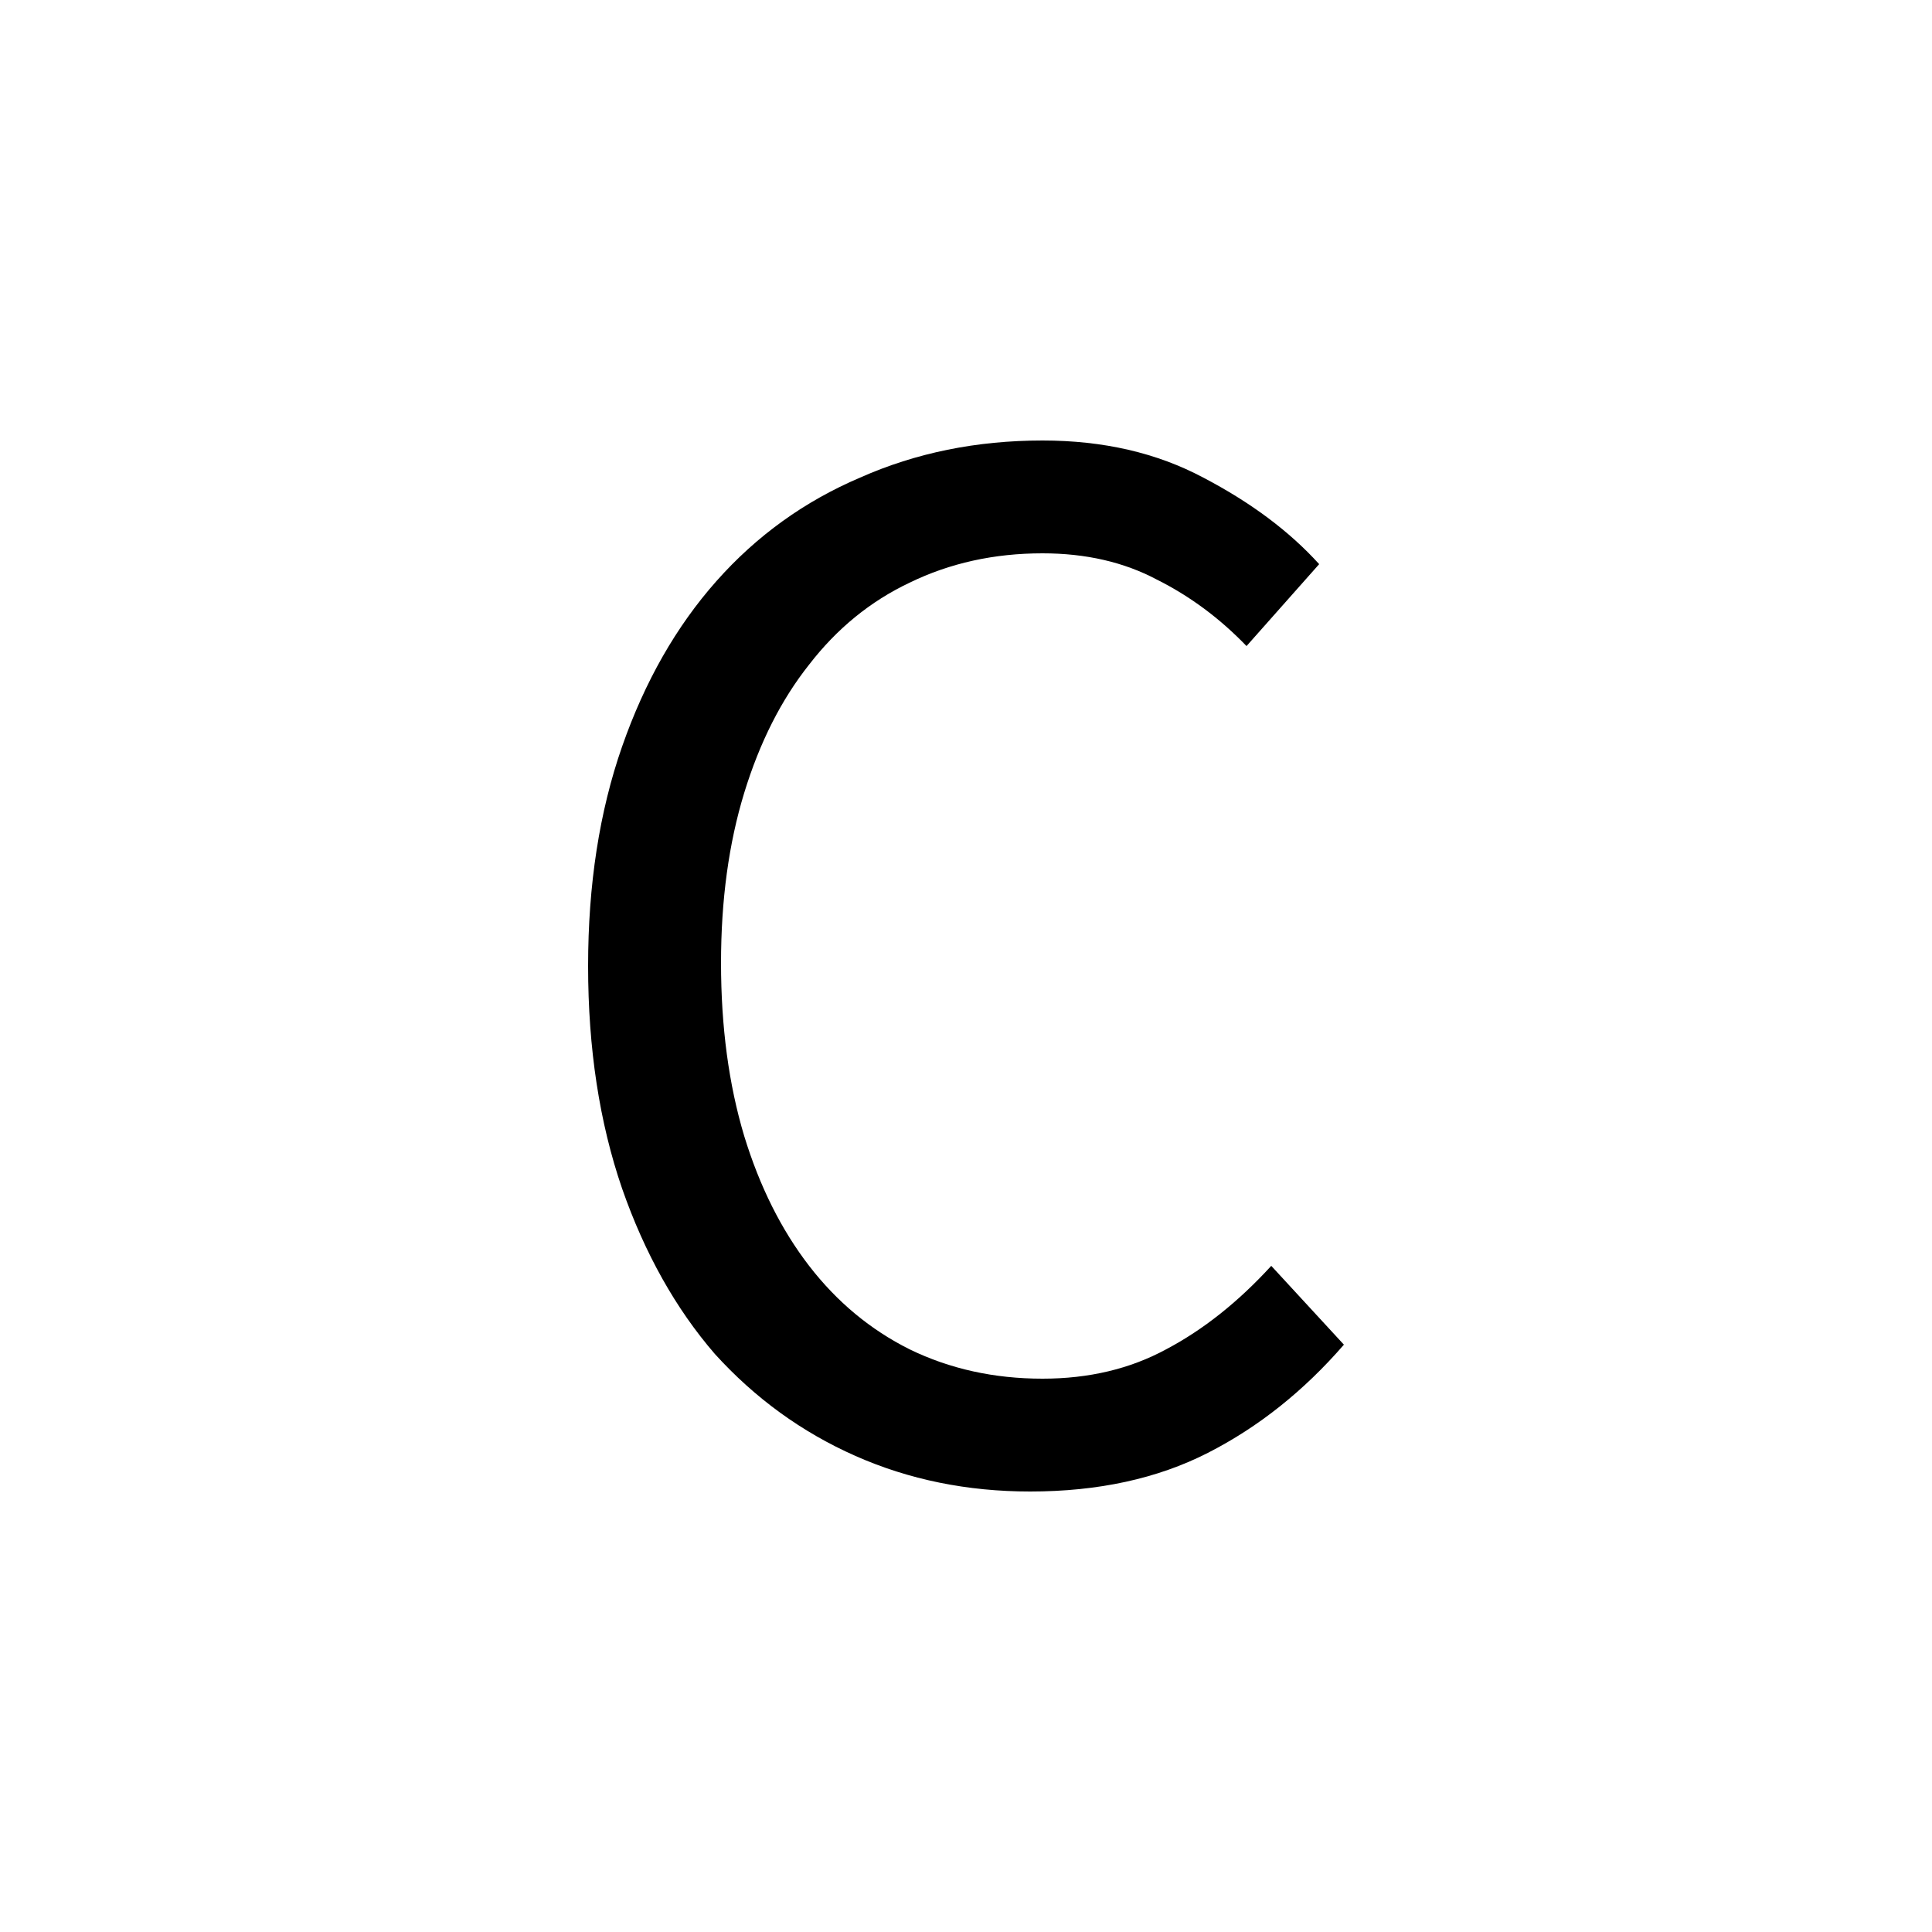
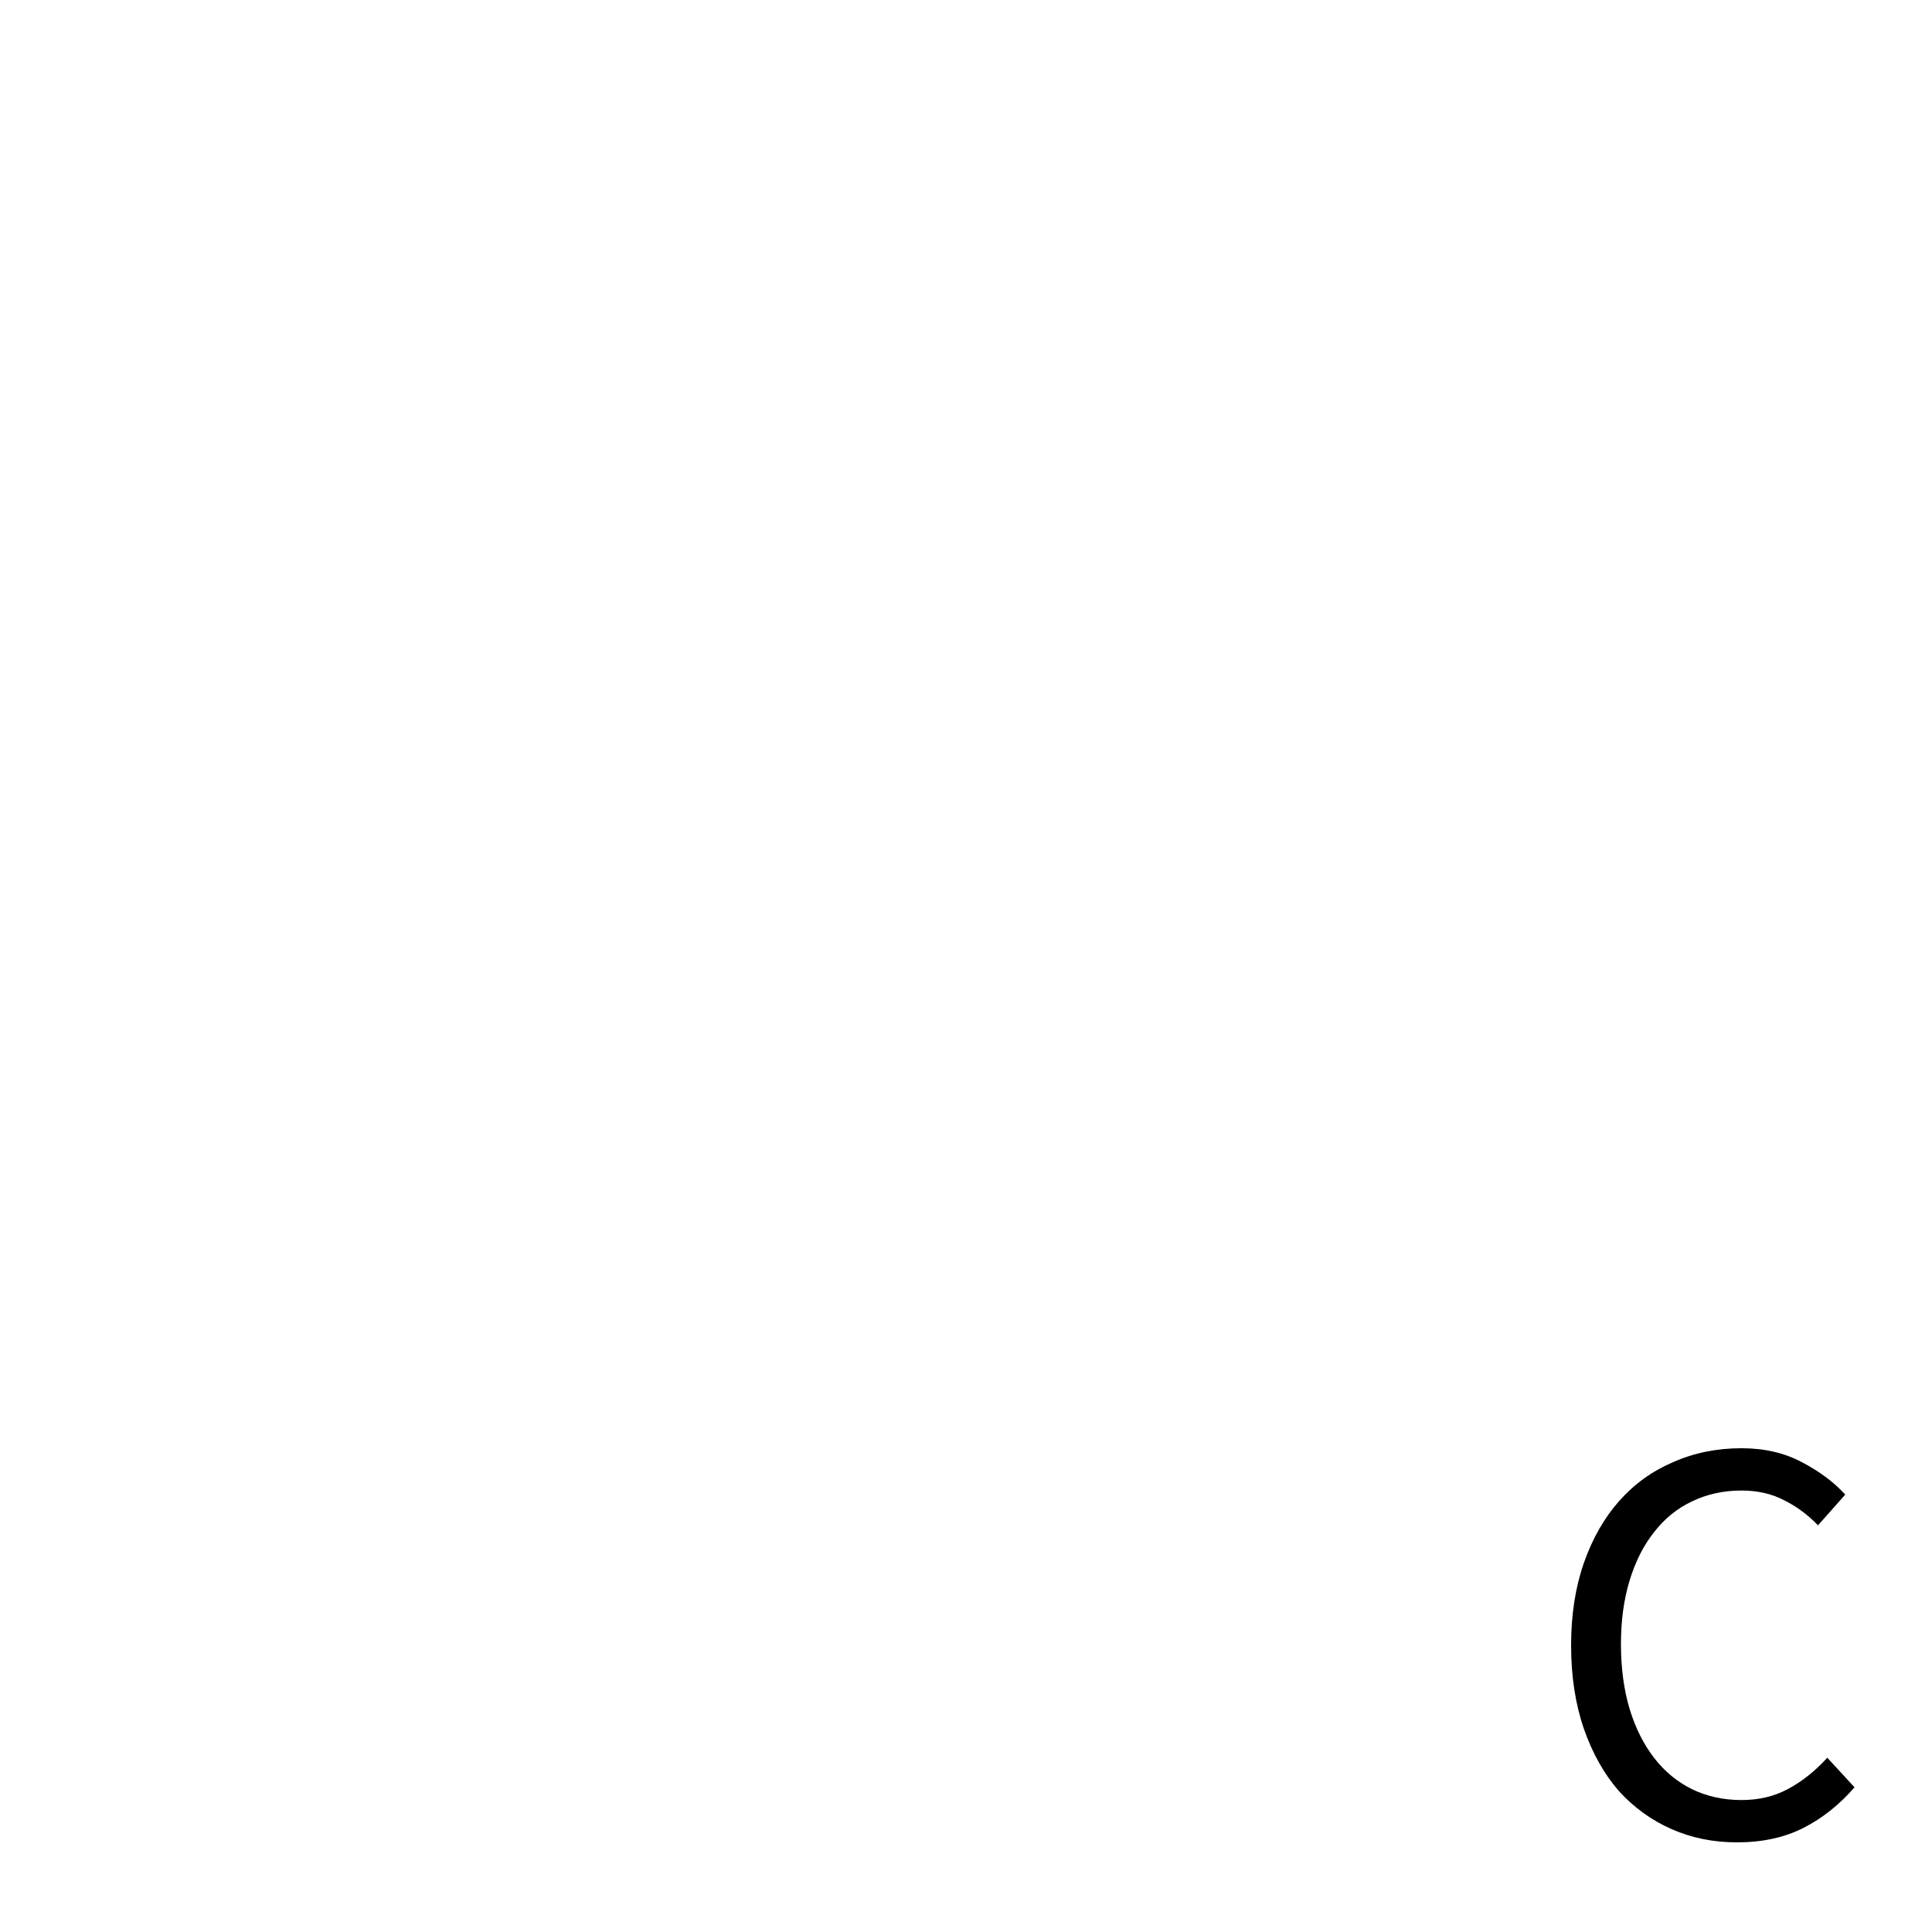
<svg xmlns="http://www.w3.org/2000/svg" version="1.1" viewBox="0 0 10 10">
-   <path d="m5.332 7.72q-0.488 0-0.904-0.184t-0.728-0.528q-0.304-0.352-0.48-0.856-0.176-0.512-0.176-1.152 0-0.632 0.176-1.136t0.488-0.856 0.744-0.536q0.432-0.192 0.944-0.192 0.472 0 0.832 0.192 0.368 0.192 0.6 0.448l-0.376 0.424q-0.208-0.216-0.464-0.344-0.256-0.136-0.592-0.136-0.376 0-0.688 0.152-0.304 0.144-0.52 0.424-0.216 0.272-0.336 0.664t-0.12 0.88q0 0.496 0.12 0.896 0.12 0.392 0.336 0.672t0.52 0.432q0.312 0.152 0.688 0.152 0.36 0 0.64-0.152 0.288-0.152 0.544-0.432l0.376 0.408q-0.312 0.36-0.704 0.56t-0.92 0.2z" />
+   <path d="m8.99 9.536q-0.183 0-0.339-0.069t-0.273-0.198q-0.114-0.132-0.18-0.321-0.066-0.192-0.066-0.432 0-0.237 0.066-0.426t0.183-0.321 0.279-0.201q0.162-0.072 0.354-0.072 0.177 0 0.312 0.072 0.138 0.072 0.225 0.168l-0.141 0.159q-0.078-0.081-0.174-0.129-0.096-0.051-0.222-0.051-0.141 0-0.258 0.057-0.114 0.054-0.195 0.159-0.081 0.102-0.126 0.249t-0.045 0.33q0 0.186 0.045 0.336 0.045 0.147 0.126 0.252t0.195 0.162q0.117 0.057 0.258 0.057 0.135 0 0.24-0.057 0.108-0.057 0.204-0.162l0.141 0.153q-0.117 0.135-0.264 0.21t-0.345 0.075z" />
</svg>
